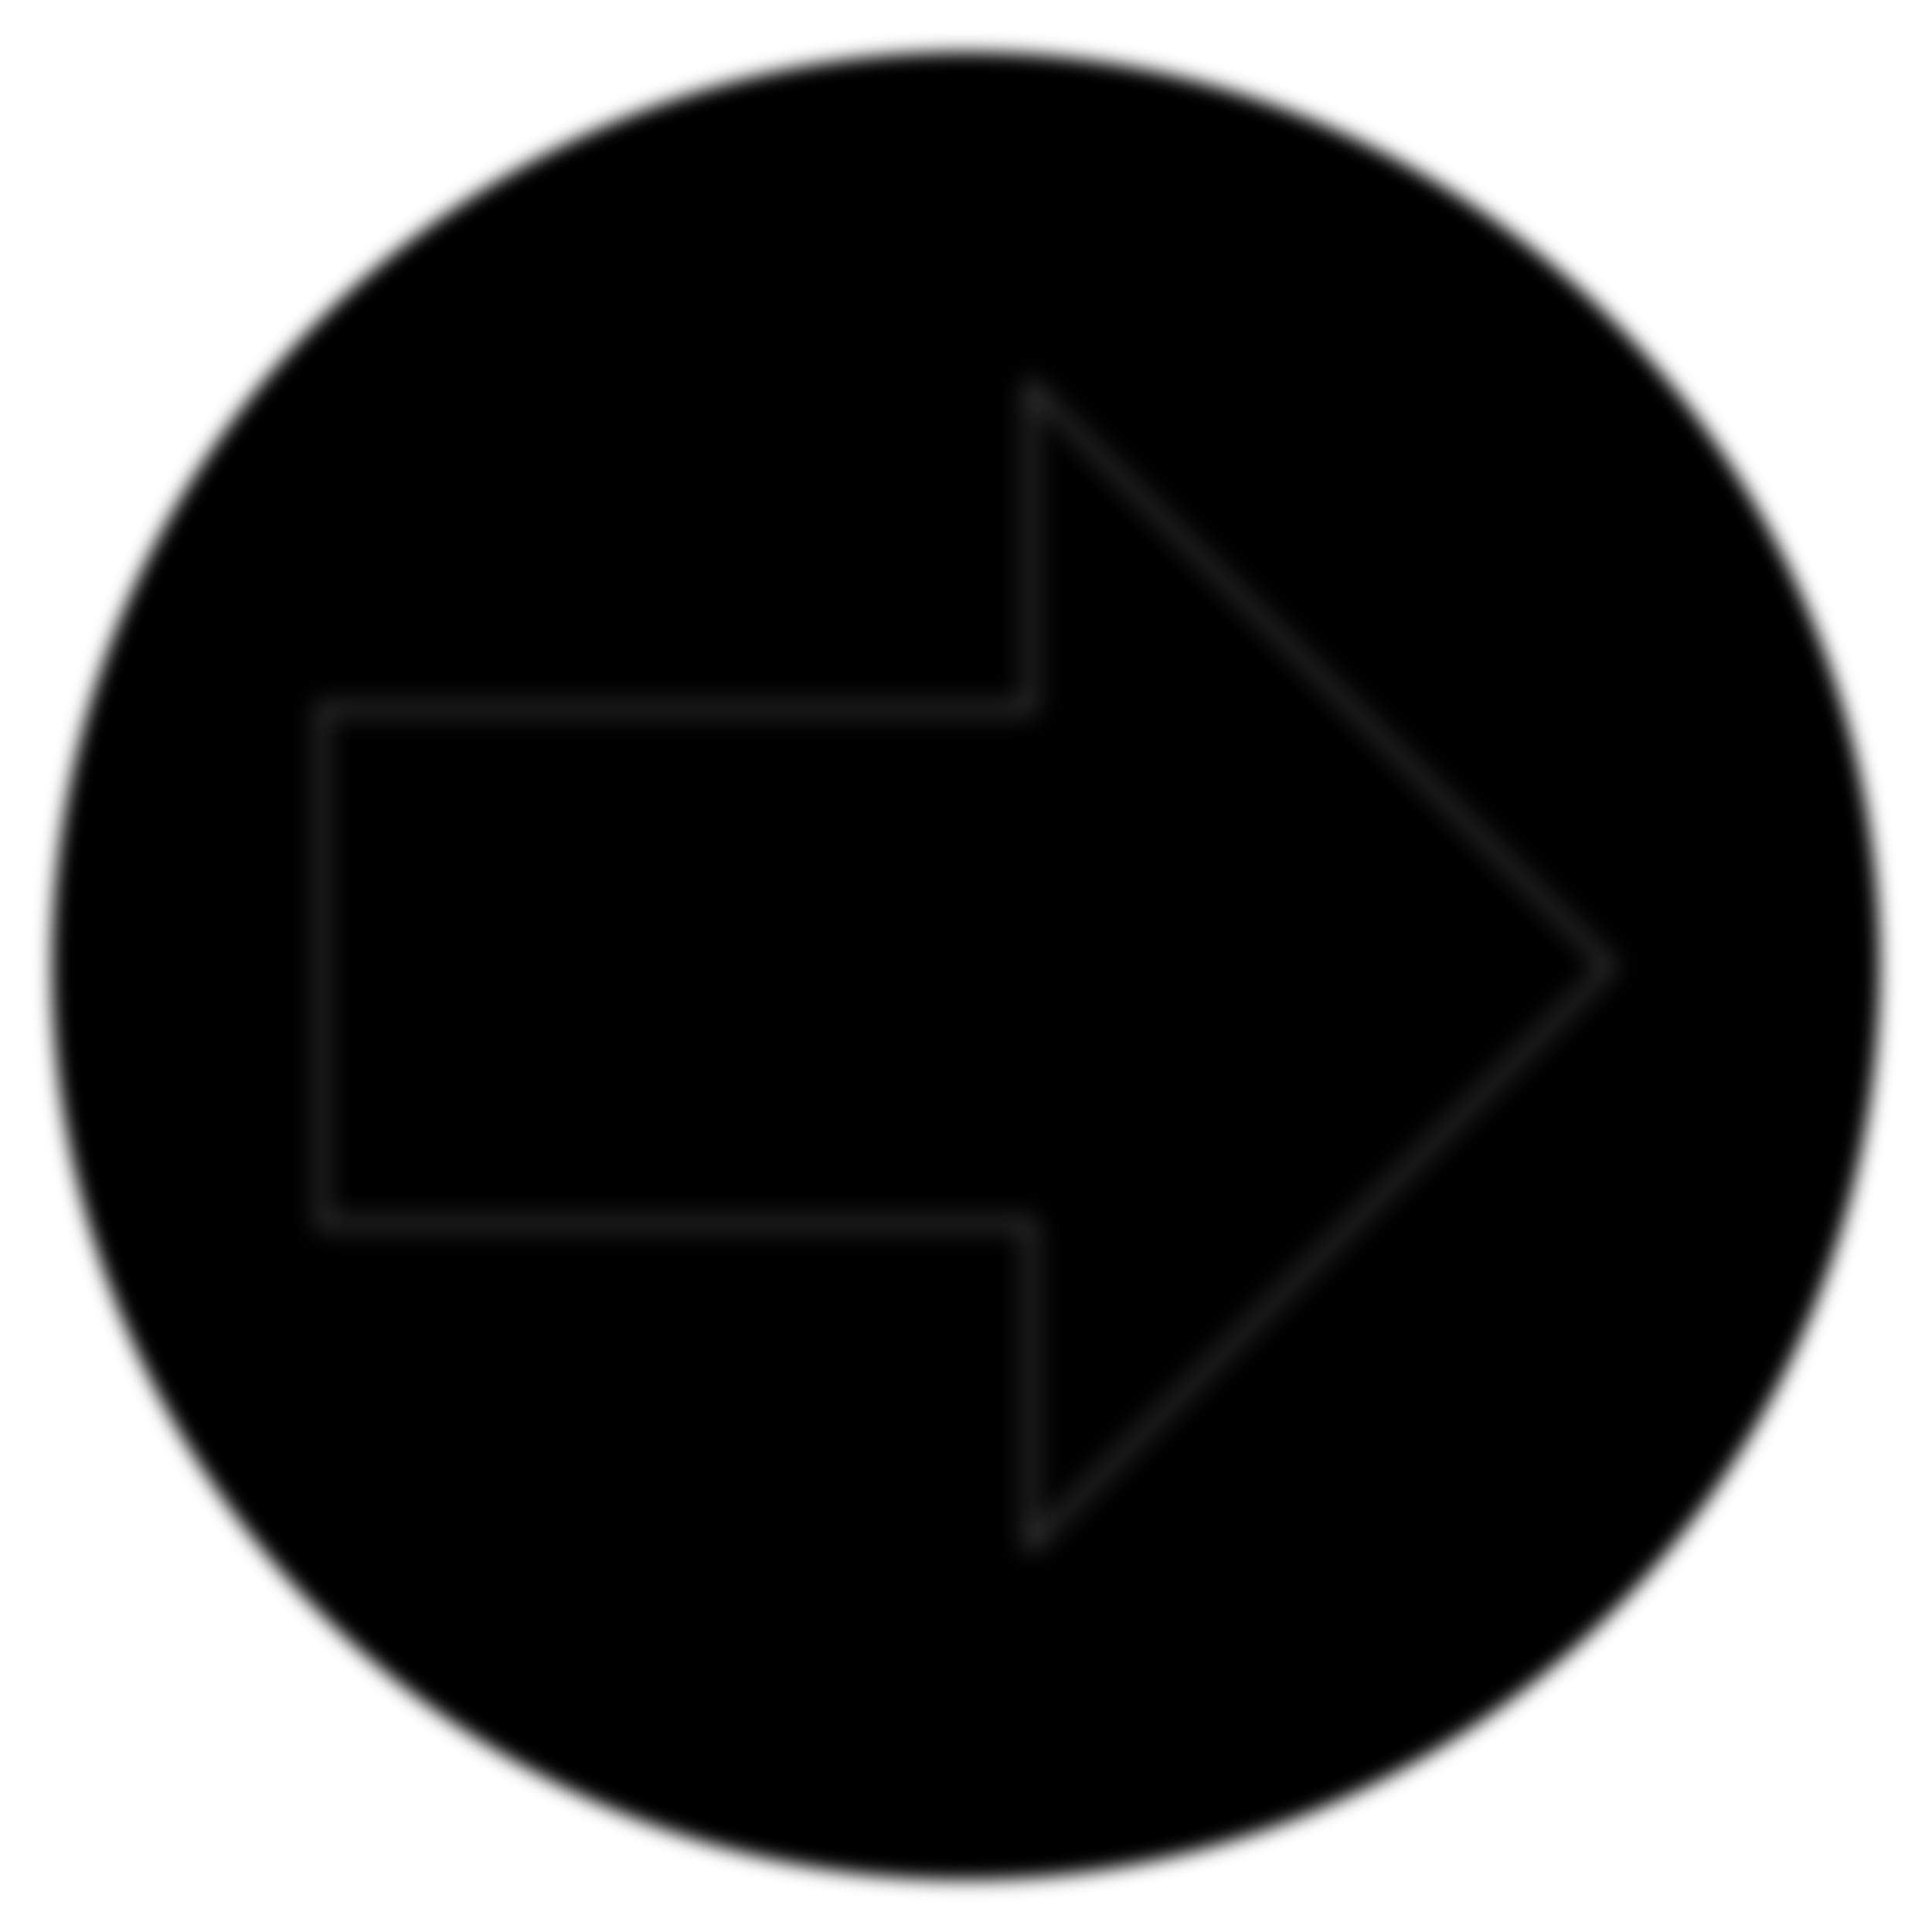
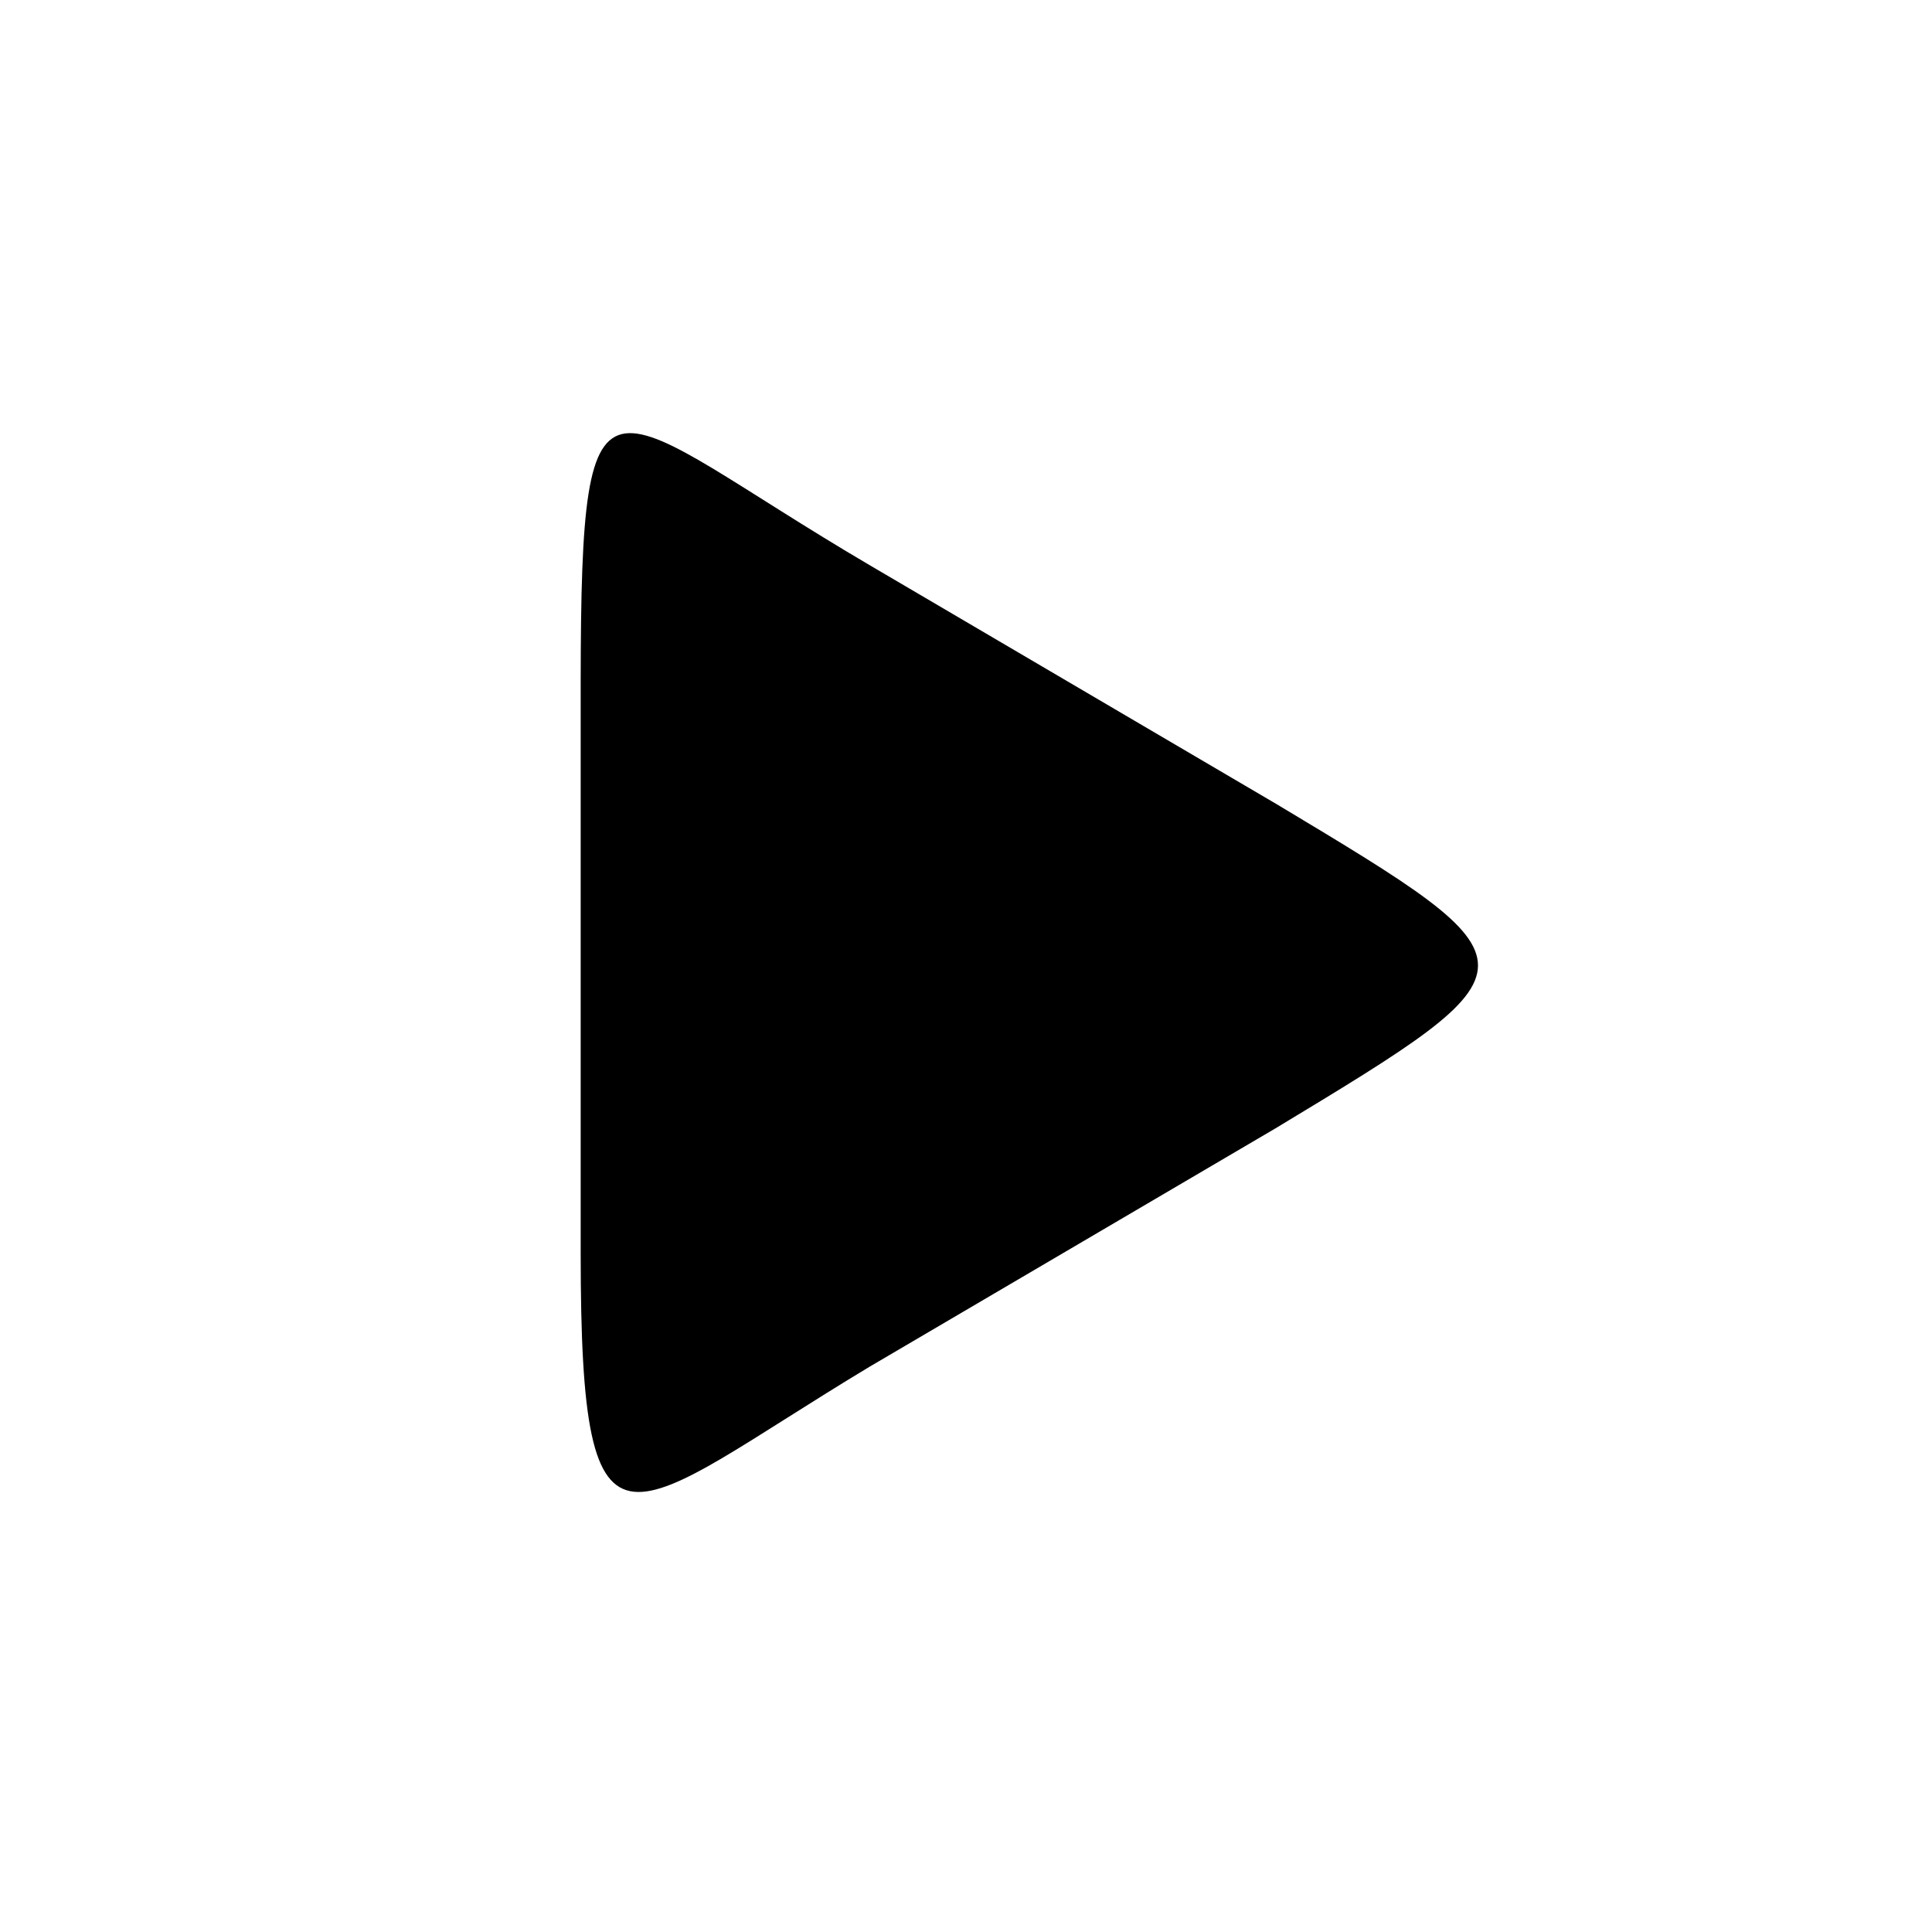
- <svg xmlns="http://www.w3.org/2000/svg" width="300" height="300" viewBox="0 0 300 300" id="svg4405" version="1.1">
-   <defs id="defs4407">
-     <filter style="color-interpolation-filters:sRGB" id="filter4957" x="-0.012" width="1.024" y="-0.012" height="1.024">
-       <feGaussianBlur stdDeviation="1.482" id="feGaussianBlur4959" />
-     </filter>
-     <filter style="color-interpolation-filters:sRGB" id="filter4990" x="-0.023" width="1.046" y="-0.025" height="1.051">
-       <feGaussianBlur stdDeviation="1.9" id="feGaussianBlur4992" />
-     </filter>
-   </defs>
-   <g id="layer1" transform="translate(0,-752.3622)">
-     <circle style="opacity:1;fill:#{sdcol(clrIconArrowBack)};fill-opacity:{sdopac(clrIconArrowBack)};stroke:none;stroke-width:3.693;stroke-linejoin:miter;stroke-miterlimit:4;stroke-dasharray:none;stroke-opacity:1;filter:url(#filter4957)" id="path4953" cx="150" cy="902.362" r="148.153" transform="matrix(0.9580254,0,0,0.9580254,6.296186,37.87626)" />
+ <svg xmlns="http://www.w3.org/2000/svg" width="200" height="200" viewBox="0 0 200 200" id="svg2" version="1.1">
+   <defs id="defs4" />
+   <g id="layer2" style="display:inline" />
+   <g id="layer1" transform="translate(0,-852.3621)" style="display:inline">
+     <path style="opacity:1;fill:none;fill-opacity:1;stroke:#{sdcol(clrIcon)};stroke-width:13.555;stroke-linecap:round;stroke-linejoin:miter;stroke-miterlimit:4;stroke-dasharray:none;stroke-opacity:{sdopac(clrIcon)}" id="path4684" d="M 170.187,1010.074 A 90.868,90.845 0 0 1 42.338,1022.563 90.868,90.845 0 0 1 29.749,894.756 90.868,90.845 0 0 1 157.579,882.074 a 90.868,90.845 0 0 1 12.782,127.788" />
  </g>
-   <g id="layer6">
-     <path style="fill:#{sdcol(clrIconArrow)};fill-rule:evenodd;stroke:#666666;stroke-width:1;stroke-linecap:butt;stroke-linejoin:miter;stroke-miterlimit:4;stroke-dasharray:none;stroke-opacity:{sdopac(clrIconArrow)};filter:url(#filter4990)" d="m 50,150 90,-90 0,50 110,0 0,80 -110,0 0,50 z" id="path4964" transform="matrix(-1,0,0,1,300,0)" />
+   <g id="layer3">
+     <path transform="matrix(0.9998643,0,0,1.017002,0.0127107,-2.813976)" style="opacity:1;fill:#{sdcol(clrIcon)};fill-opacity:{sdopac(clrIcon)};stroke:#{sdcol(clrIcon)};stroke-width:1.084;stroke-linecap:round;stroke-linejoin:miter;stroke-miterlimit:4;stroke-dasharray:none;stroke-opacity:{sdopac(clrIcon)}" d="m 132.048,117.618 -41.997,24.247 C 64.835,156.777 60.107,164.777 60.107,130.354 l 0,-58.198 c 0.045,-35.653 2.313,-27.799 29.993,-11.818 l 42.182,24.354 c 27.678,16.341 27.67,16.341 -0.234,32.926 z" id="path4139" />
  </g>
</svg>
